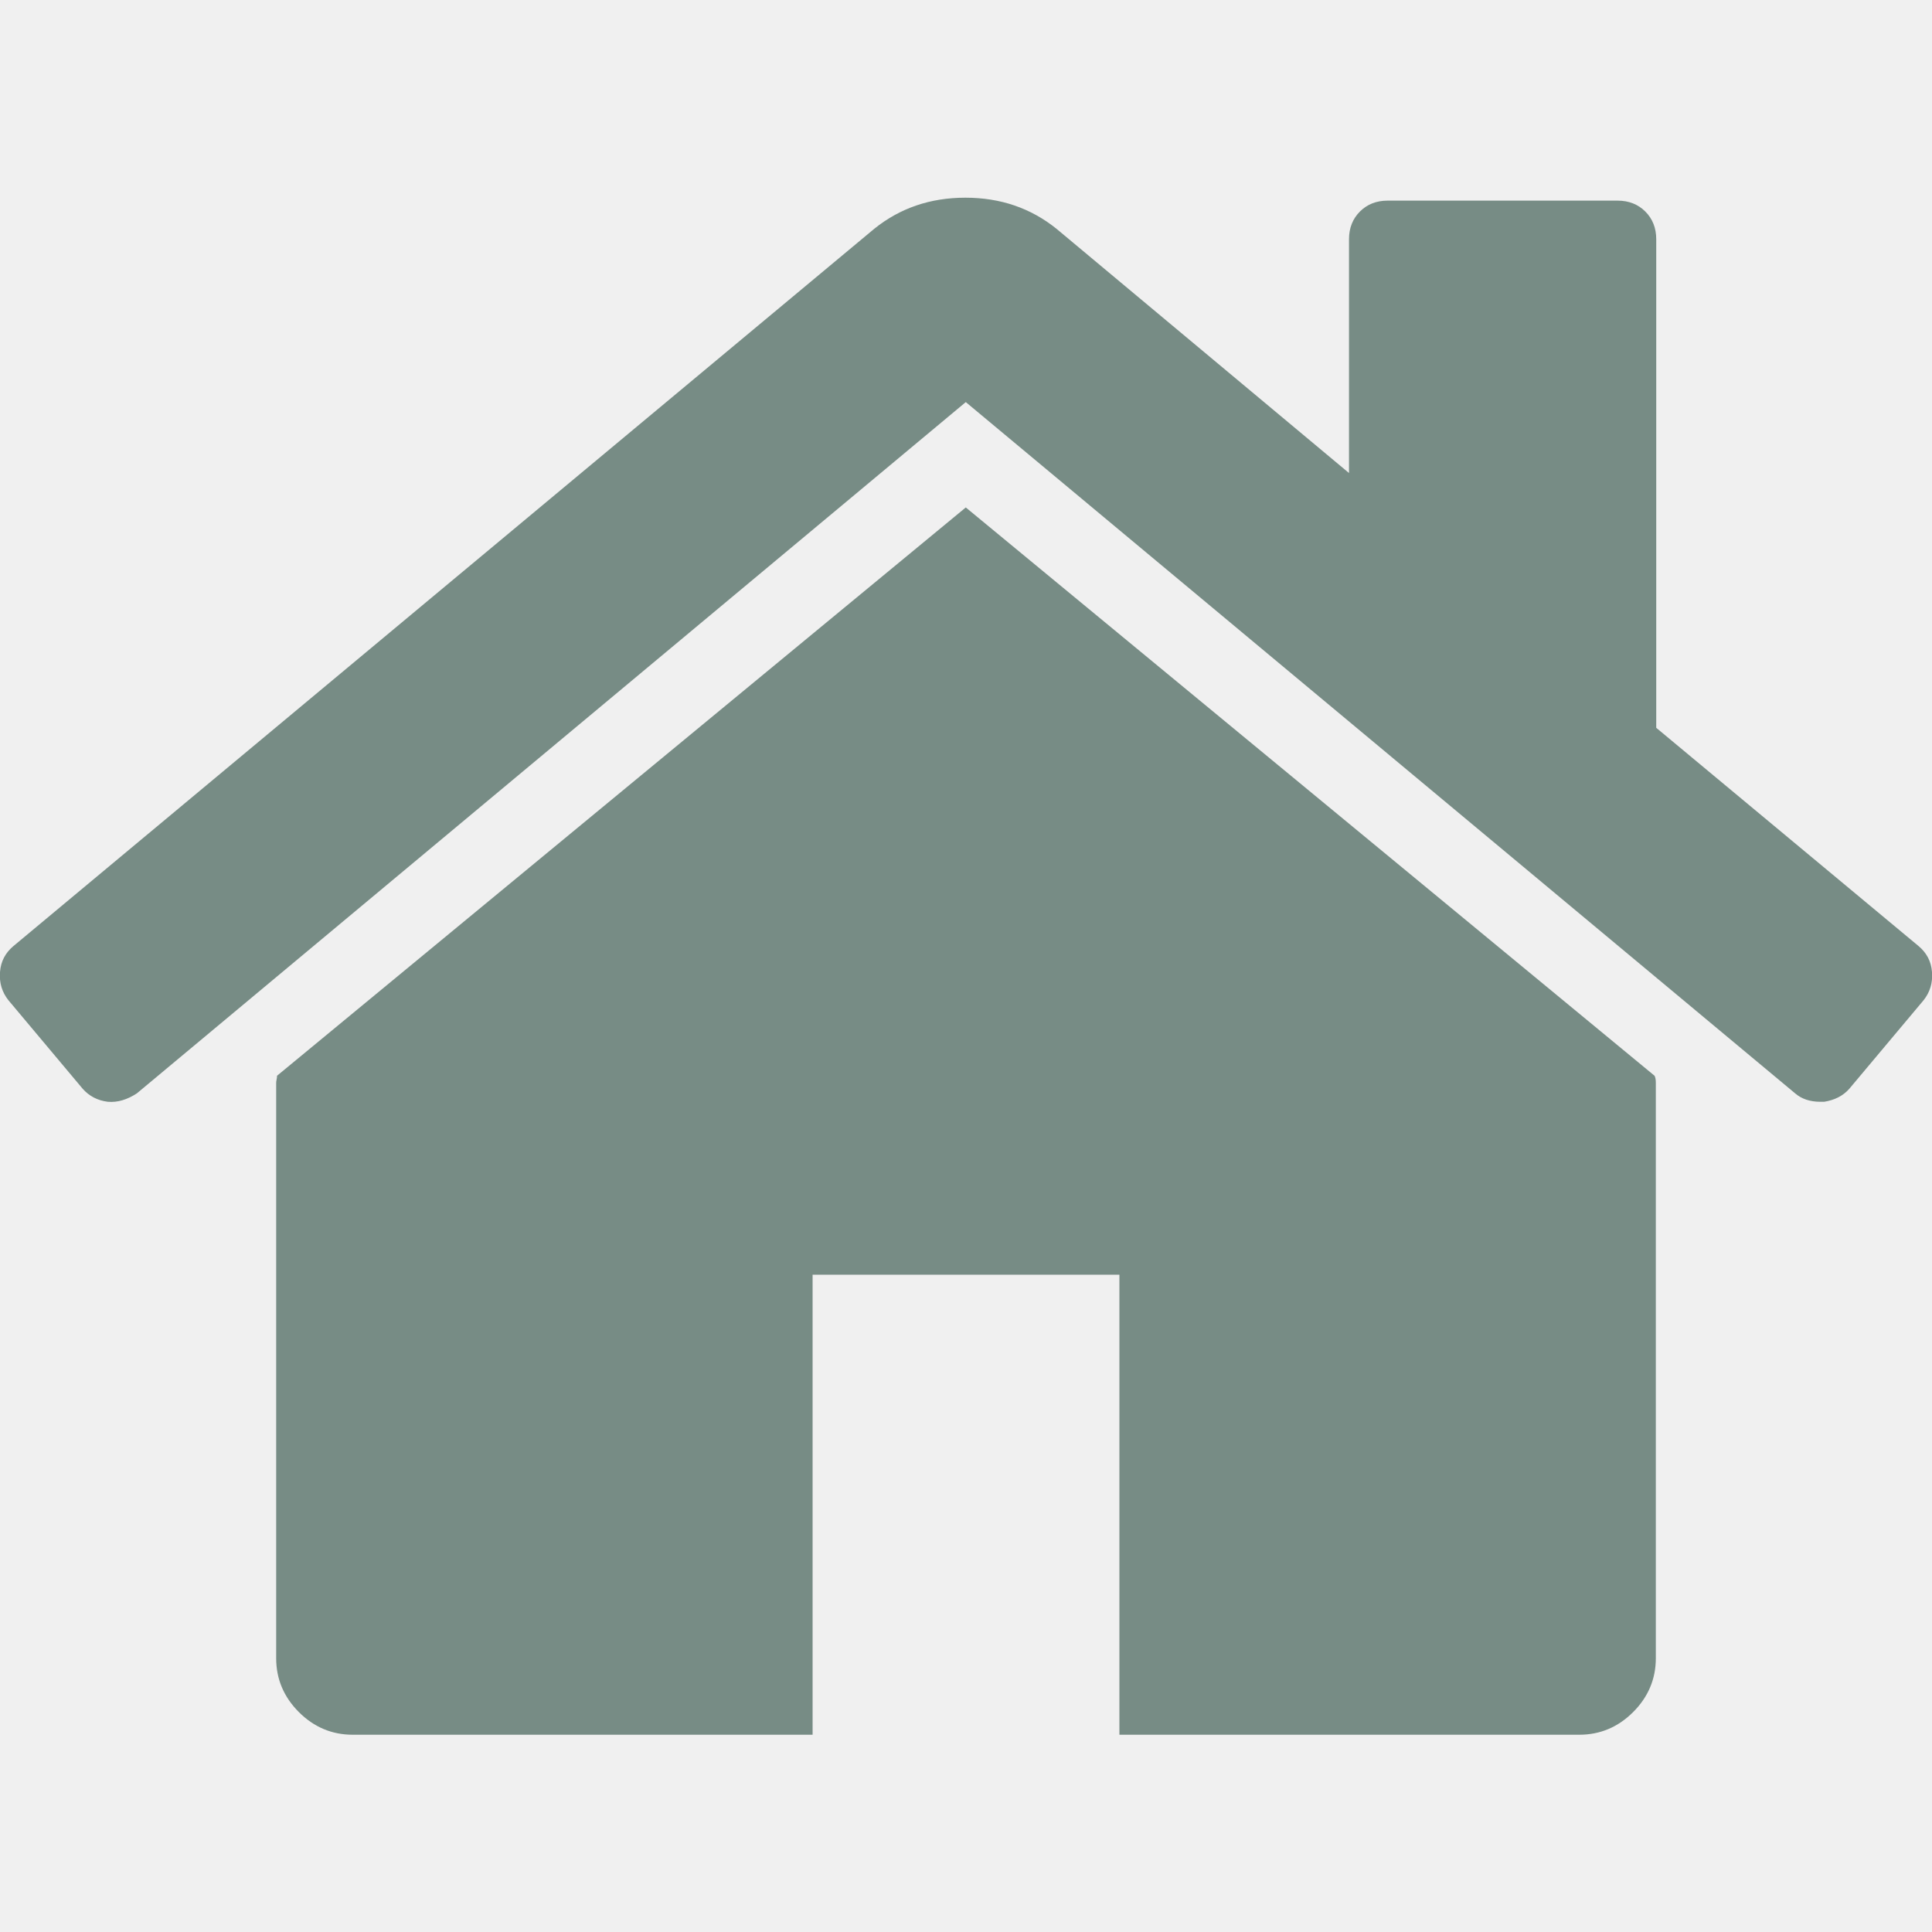
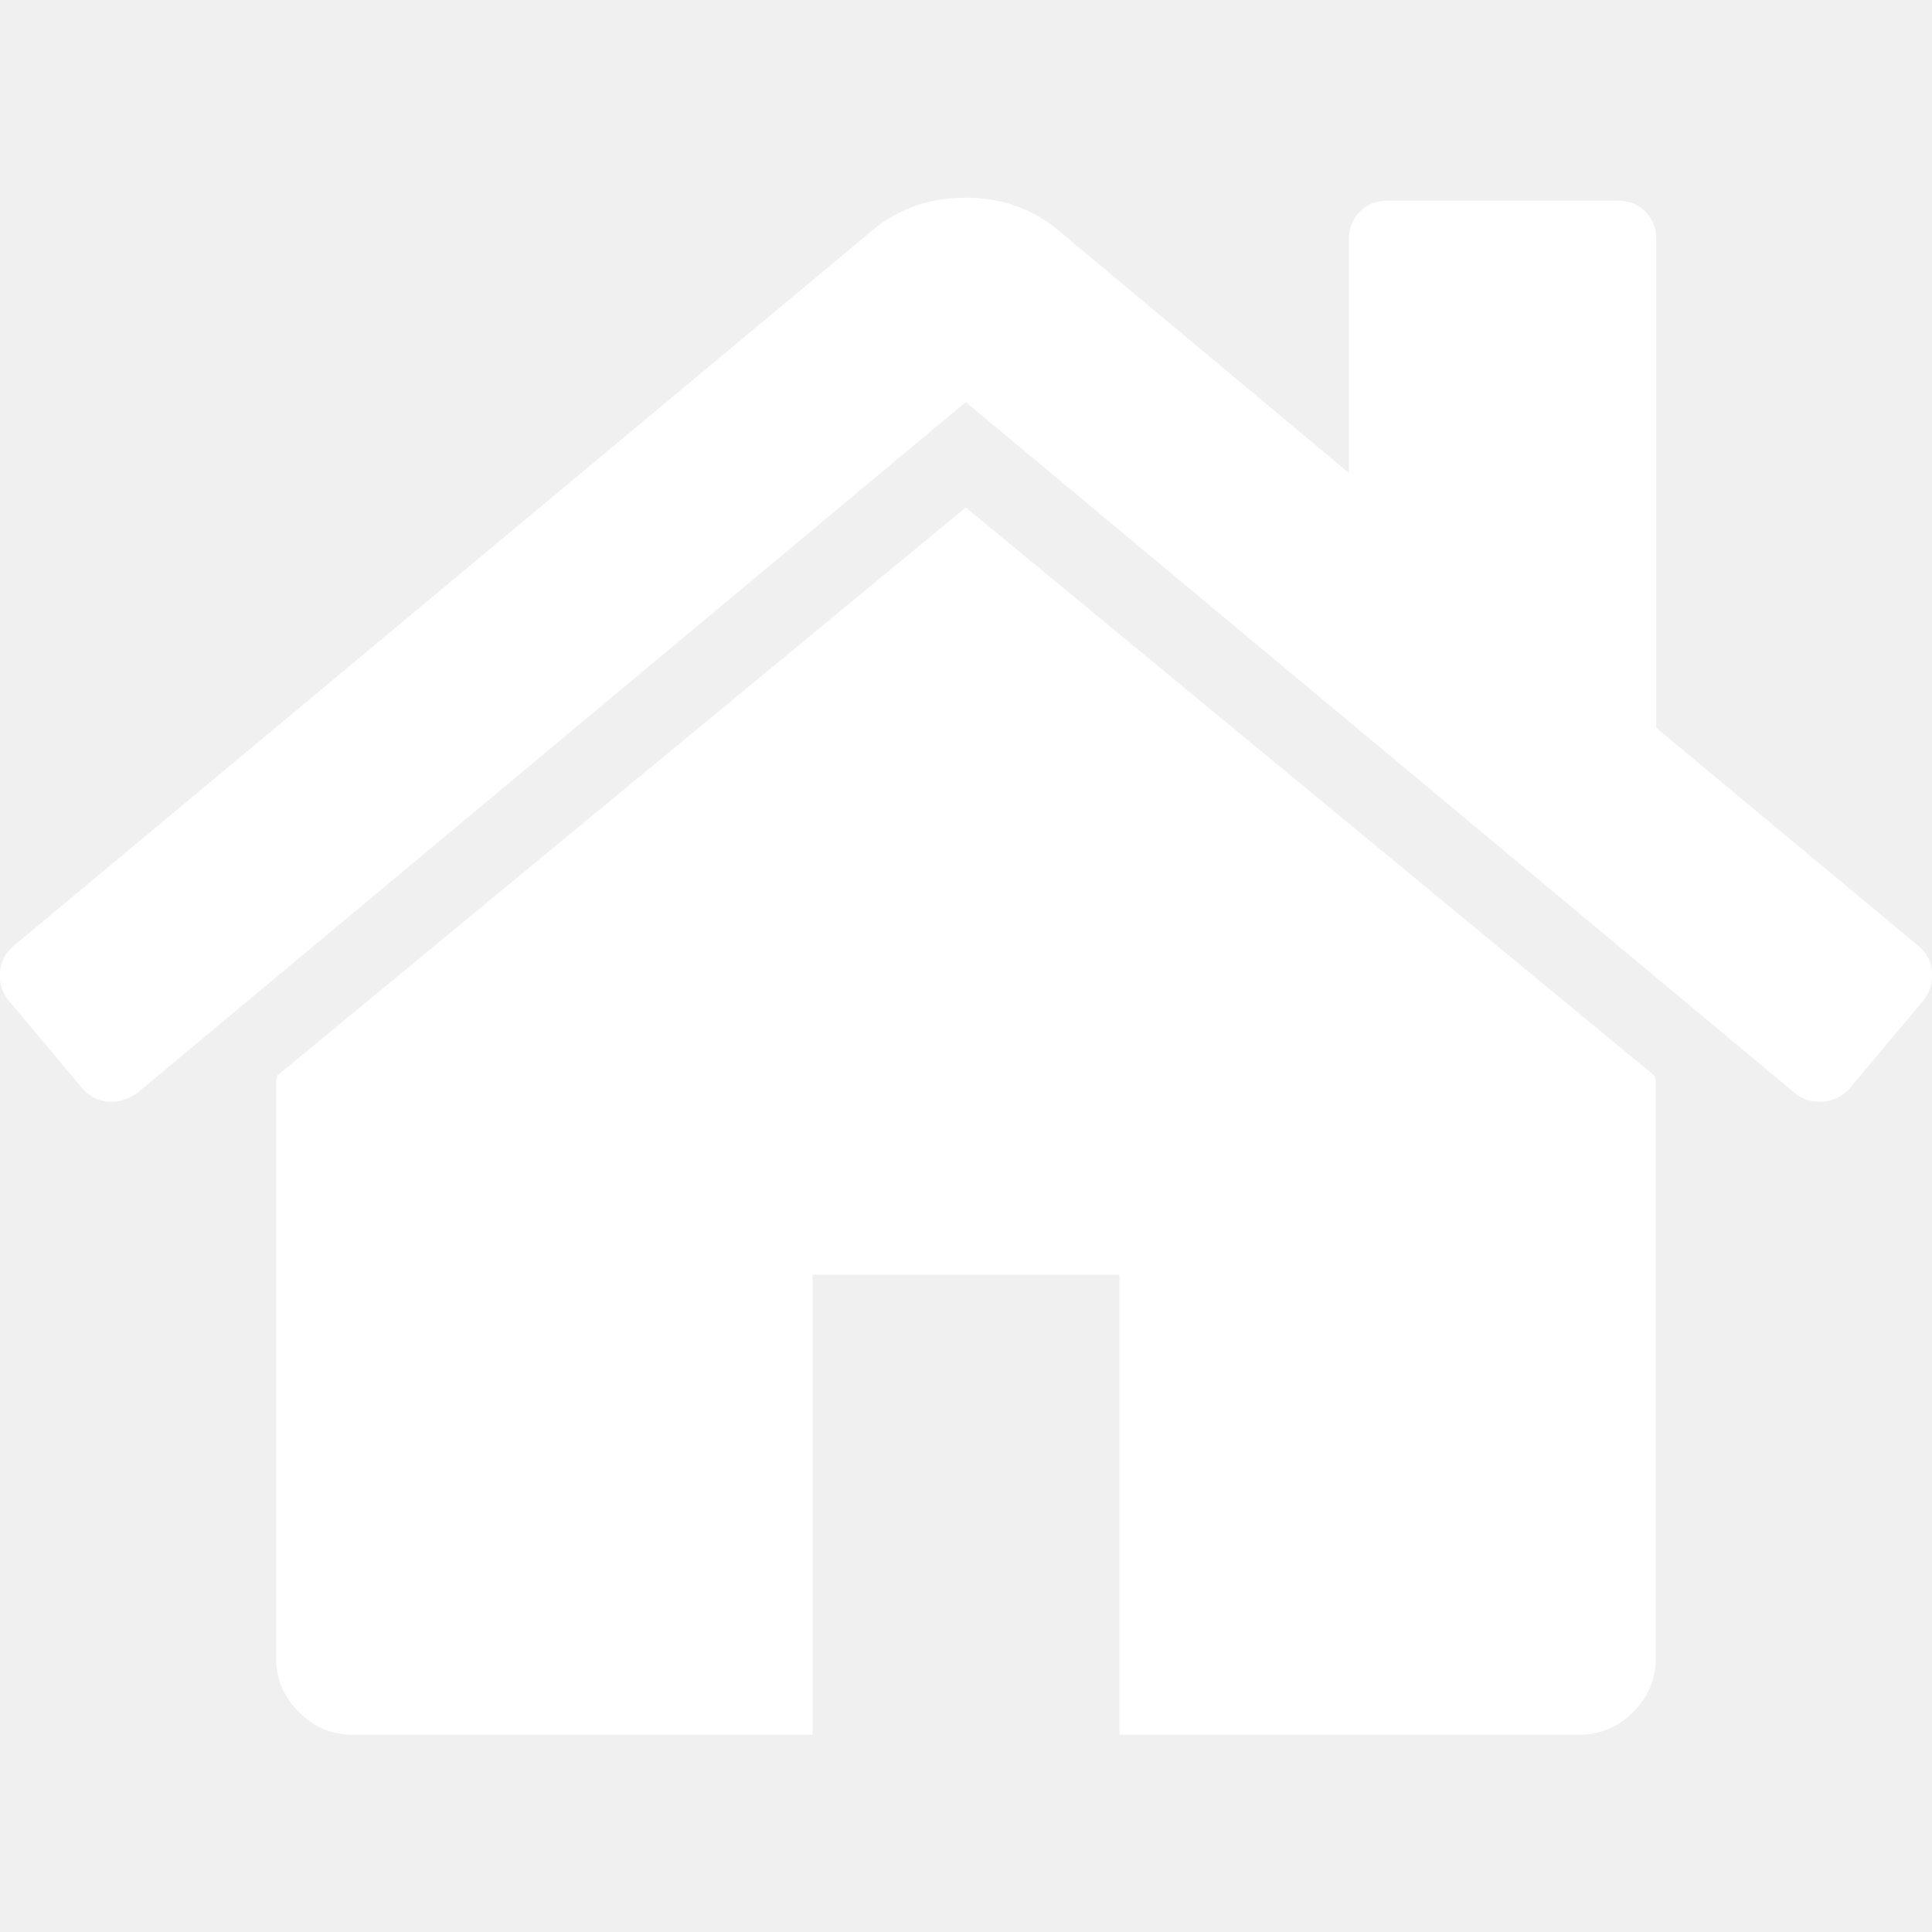
<svg xmlns="http://www.w3.org/2000/svg" version="1.1" id="Capa_1" x="0px" y="0px" viewBox="0 0 460.3 460.3" style="enable-background:new 0 0 460.3 460.3;" xml:space="preserve">
  <style type="text/css">
- 	.st0{fill:#778C85;}
+ 	.st0{fill:#FFFFFF;}
</style>
  <g>
    <g>
-       <path class="st0" d="M230.1,120.9L66,256.3c0,0.2,0,0.5-0.1,0.9c-0.1,0.4-0.1,0.7-0.1,0.9v137c0,4.9,1.8,9.2,5.4,12.8    c3.6,3.6,7.9,5.4,12.8,5.4h109.6V303.7h73.1v109.6h109.6c4.9,0,9.2-1.8,12.8-5.4c3.6-3.6,5.4-7.9,5.4-12.8V258    c0-0.8-0.1-1.3-0.3-1.7L230.1,120.9z" />
-       <path class="st0" d="M457.1,225.4l-62.5-52V57c0-2.7-0.9-4.9-2.6-6.6c-1.7-1.7-3.9-2.6-6.6-2.6h-54.8c-2.7,0-4.9,0.9-6.6,2.6    c-1.7,1.7-2.6,3.9-2.6,6.6v55.7l-69.7-58.2c-6.1-4.9-13.3-7.4-21.7-7.4c-8.4,0-15.6,2.5-21.7,7.4L3.2,225.4    C1.3,227,0.2,229,0,231.6c-0.2,2.6,0.5,4.8,2,6.7l17.7,21.1c1.5,1.7,3.5,2.8,6,3.1c2.3,0.2,4.6-0.5,6.9-2L230.1,95.8l197.6,164.7    c1.5,1.3,3.5,2,6,2h0.9c2.5-0.4,4.5-1.4,6-3.1l17.7-21.1c1.5-1.9,2.2-4.1,2-6.7C460.1,229,459,227,457.1,225.4z" />
+       <path class="st0" d="M230.1,120.9L66,256.3c0,0.2,0,0.5-0.1,0.9s-0.1,0.7-0.1,0.9v137c0,4.9,1.8,9.2,5.4,12.8    c3.6,3.6,7.9,5.4,12.8,5.4h109.6V303.7h73.1v109.6h109.6c4.9,0,9.2-1.8,12.8-5.4c3.6-3.6,5.4-7.9,5.4-12.8V258    c0-0.8-0.1-1.3-0.3-1.7L230.1,120.9z" />
+       <path class="st0" d="M457.1,225.4l-62.5-52V57c0-2.7-0.9-4.9-2.6-6.6c-1.7-1.7-3.9-2.6-6.6-2.6h-54.8c-2.7,0-4.9,0.9-6.6,2.6    c-1.7,1.7-2.6,3.9-2.6,6.6v55.7l-69.7-58.2c-6.1-4.9-13.3-7.4-21.7-7.4s-15.6,2.5-21.7,7.4L3.2,225.4c-1.9,1.6-3,3.6-3.2,6.2    s0.5,4.8,2,6.7l17.7,21.1c1.5,1.7,3.5,2.8,6,3.1c2.3,0.2,4.6-0.5,6.9-2L230.1,95.8l197.6,164.7c1.5,1.3,3.5,2,6,2h0.9    c2.5-0.4,4.5-1.4,6-3.1l17.7-21.1c1.5-1.9,2.2-4.1,2-6.7S459,227,457.1,225.4z" />
    </g>
  </g>
</svg>
